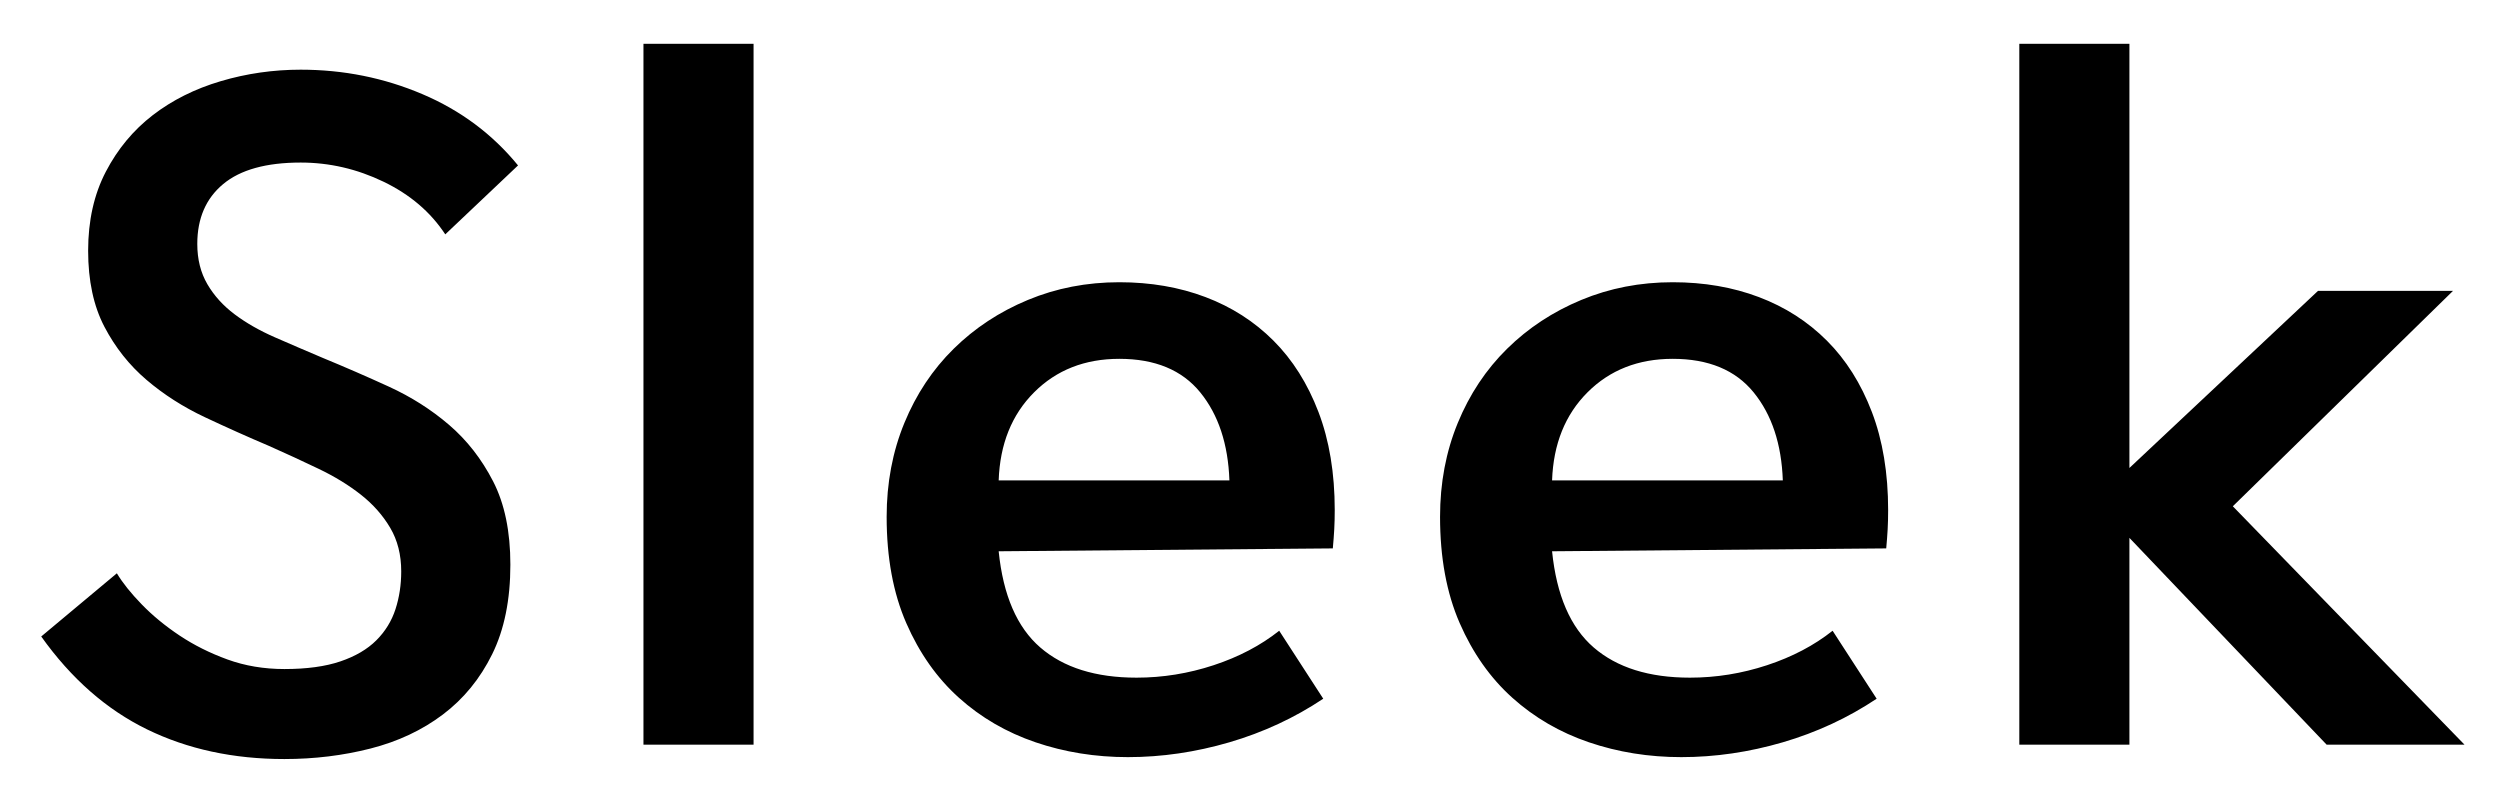
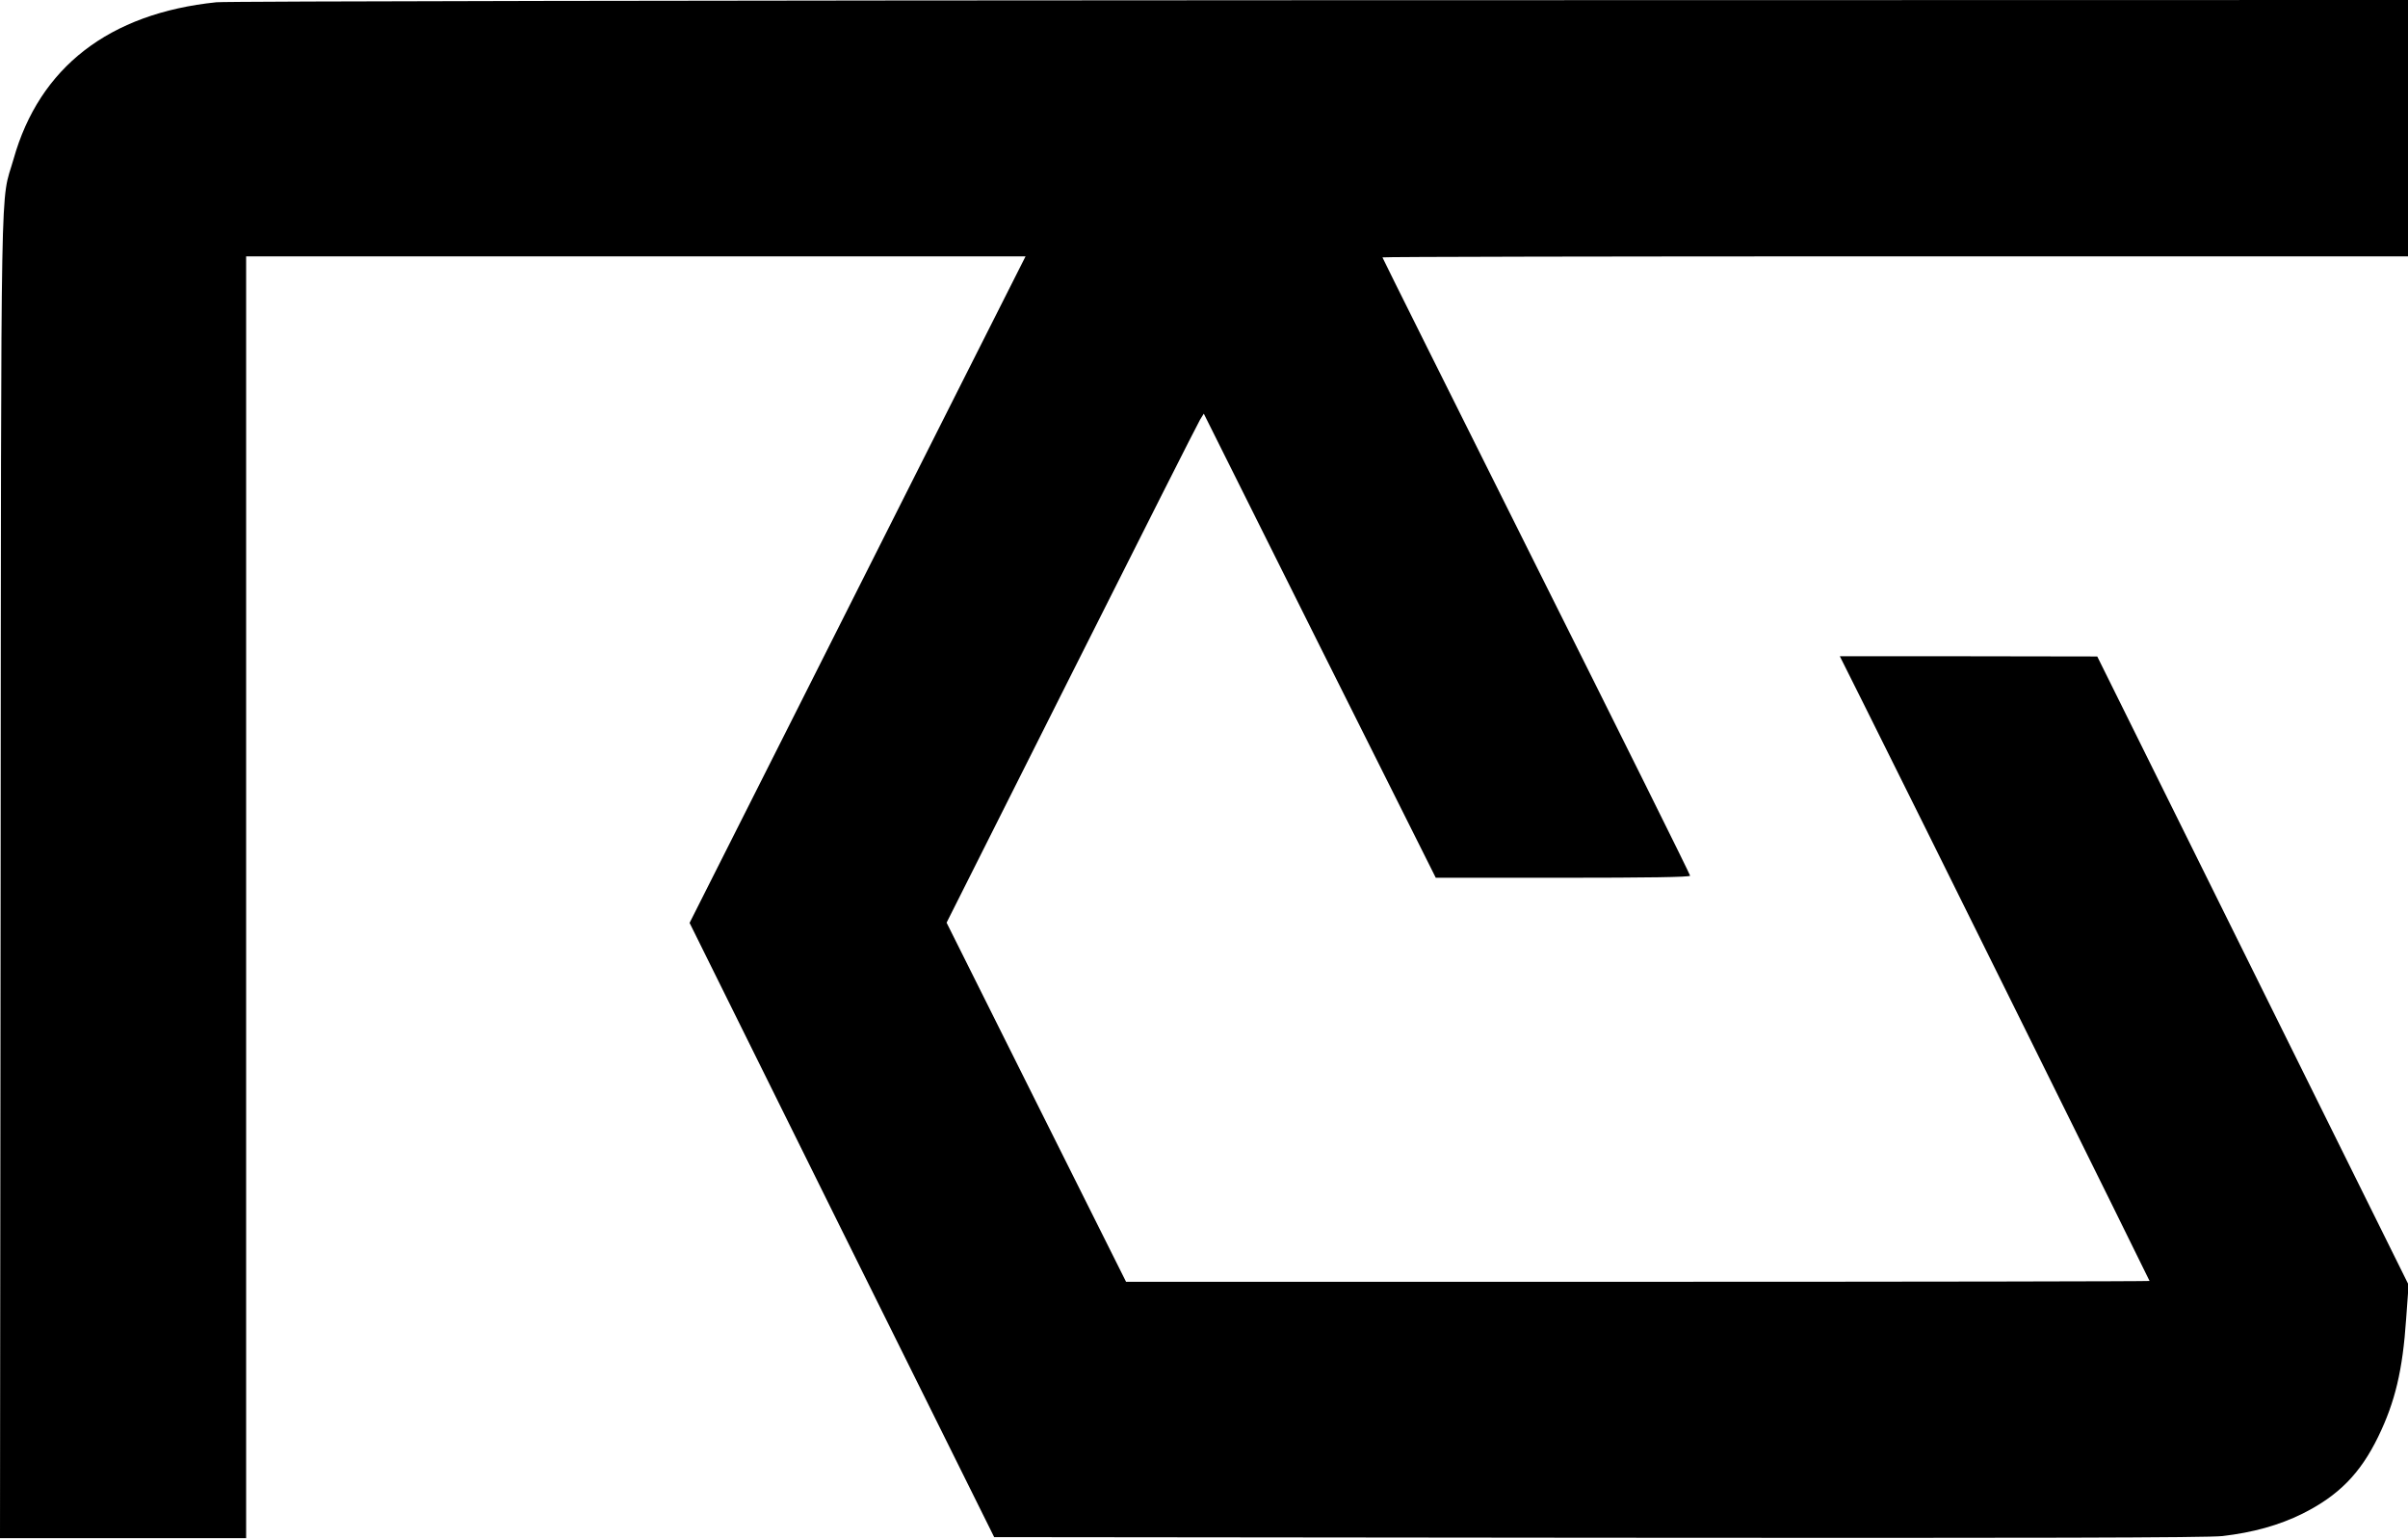
- <svg xmlns="http://www.w3.org/2000/svg" class="logo" viewBox="0 0 47 15" version="1.1">
-   <g id="logo" transform="translate(-113, -89)">
-     <path d="M114.657,93.712 C114.657,93.148 114.768,92.653 114.99,92.227 C115.212,91.801 115.506,91.447 115.872,91.165 C116.238,90.883 116.664,90.67 117.15,90.526 C117.636,90.382 118.137,90.31 118.653,90.31 C119.457,90.31 120.219,90.463 120.939,90.769 C121.659,91.075 122.259,91.522 122.739,92.11 L121.371,93.406 C121.095,92.986 120.708,92.656 120.21,92.416 C119.712,92.176 119.193,92.056 118.653,92.056 C118.005,92.056 117.519,92.191 117.195,92.461 C116.871,92.731 116.709,93.106 116.709,93.586 C116.709,93.874 116.772,94.126 116.898,94.342 C117.024,94.558 117.195,94.747 117.411,94.909 C117.627,95.071 117.879,95.215 118.167,95.341 C118.455,95.467 118.755,95.596 119.067,95.728 C119.475,95.896 119.889,96.076 120.309,96.268 C120.729,96.46 121.107,96.7 121.443,96.988 C121.779,97.276 122.055,97.63 122.271,98.05 C122.487,98.47 122.595,98.992 122.595,99.616 C122.595,100.276 122.481,100.837 122.253,101.299 C122.025,101.761 121.716,102.139 121.326,102.433 C120.936,102.727 120.483,102.94 119.967,103.072 C119.451,103.204 118.911,103.27 118.347,103.27 C117.387,103.27 116.526,103.084 115.764,102.712 C115.002,102.34 114.339,101.758 113.775,100.966 L115.197,99.778 C115.305,99.958 115.461,100.153 115.665,100.363 C115.869,100.573 116.106,100.768 116.376,100.948 C116.646,101.128 116.946,101.278 117.276,101.398 C117.606,101.518 117.963,101.578 118.347,101.578 C118.767,101.578 119.118,101.53 119.4,101.434 C119.682,101.338 119.907,101.206 120.075,101.038 C120.243,100.87 120.363,100.675 120.435,100.453 C120.507,100.231 120.543,99.994 120.543,99.742 C120.543,99.43 120.474,99.157 120.336,98.923 C120.198,98.689 120.015,98.482 119.787,98.302 C119.559,98.122 119.295,97.96 118.995,97.816 C118.695,97.672 118.383,97.528 118.059,97.384 C117.663,97.216 117.261,97.036 116.853,96.844 C116.445,96.652 116.079,96.418 115.755,96.142 C115.431,95.866 115.167,95.533 114.963,95.143 C114.759,94.753 114.657,94.276 114.657,93.712 Z M127.167,89.824 L127.167,103 L125.097,103 L125.097,89.824 L127.167,89.824 Z M131.775,99.364 C131.859,100.192 132.12,100.795 132.558,101.173 C132.996,101.551 133.599,101.74 134.367,101.74 C134.859,101.74 135.342,101.662 135.816,101.506 C136.29,101.35 136.701,101.134 137.049,100.858 L137.877,102.136 C137.337,102.496 136.749,102.769 136.113,102.955 C135.477,103.141 134.841,103.234 134.205,103.234 C133.593,103.234 133.014,103.141 132.468,102.955 C131.922,102.769 131.442,102.49 131.028,102.118 C130.614,101.746 130.284,101.278 130.038,100.714 C129.792,100.15 129.669,99.484 129.669,98.716 C129.669,98.08 129.78,97.492 130.002,96.952 C130.224,96.412 130.533,95.947 130.929,95.557 C131.325,95.167 131.79,94.861 132.324,94.639 C132.858,94.417 133.431,94.306 134.043,94.306 C134.631,94.306 135.171,94.399 135.663,94.585 C136.155,94.771 136.581,95.044 136.941,95.404 C137.301,95.764 137.583,96.211 137.787,96.745 C137.991,97.279 138.093,97.894 138.093,98.59 C138.093,98.722 138.09,98.842 138.084,98.95 C138.078,99.058 138.069,99.178 138.057,99.31 L131.775,99.364 Z M134.043,95.746 C133.395,95.746 132.861,95.956 132.441,96.376 C132.021,96.796 131.799,97.348 131.775,98.032 L136.113,98.032 C136.089,97.348 135.906,96.796 135.564,96.376 C135.222,95.956 134.715,95.746 134.043,95.746 Z M142.179,99.364 C142.263,100.192 142.524,100.795 142.962,101.173 C143.4,101.551 144.003,101.74 144.771,101.74 C145.263,101.74 145.746,101.662 146.22,101.506 C146.694,101.35 147.105,101.134 147.453,100.858 L148.281,102.136 C147.741,102.496 147.153,102.769 146.517,102.955 C145.881,103.141 145.245,103.234 144.609,103.234 C143.997,103.234 143.418,103.141 142.872,102.955 C142.326,102.769 141.846,102.49 141.432,102.118 C141.018,101.746 140.688,101.278 140.442,100.714 C140.196,100.15 140.073,99.484 140.073,98.716 C140.073,98.08 140.184,97.492 140.406,96.952 C140.628,96.412 140.937,95.947 141.333,95.557 C141.729,95.167 142.194,94.861 142.728,94.639 C143.262,94.417 143.835,94.306 144.447,94.306 C145.035,94.306 145.575,94.399 146.067,94.585 C146.559,94.771 146.985,95.044 147.345,95.404 C147.705,95.764 147.987,96.211 148.191,96.745 C148.395,97.279 148.497,97.894 148.497,98.59 C148.497,98.722 148.494,98.842 148.488,98.95 C148.482,99.058 148.473,99.178 148.461,99.31 L142.179,99.364 Z M144.447,95.746 C143.799,95.746 143.265,95.956 142.845,96.376 C142.425,96.796 142.203,97.348 142.179,98.032 L146.517,98.032 C146.493,97.348 146.31,96.796 145.968,96.376 C145.626,95.956 145.119,95.746 144.447,95.746 Z M153.033,89.824 L153.033,97.798 L156.579,94.468 L159.117,94.468 L154.977,98.518 L159.333,103 L156.741,103 L153.033,99.112 L153.033,103 L150.963,103 L150.963,89.824 L153.033,89.824 Z" id="Sleek" />
+ <svg xmlns="http://www.w3.org/2000/svg" version="1.0" width="1174pt" height="750pt" viewBox="0 0 1174 750" preserveAspectRatio="xMidYMid meet">
+   <g transform="translate(0,750) scale(0.1,-0.1)" fill="#000000" stroke="none">
+     <path d="M1055 7489 c-523 -54 -863 -317 -989 -765 -65 -228 -60 72 -63 -3492 l-3 -3232 600 0 600 0 0 3125 0 3125 1900 0 1900 0 -329 -652 c-181 -359 -550 -1091 -819 -1626 l-490 -972 742 -1498 743 -1497 2944 -3 c2119 -2 2972 0 3043 8 149 17 278 53 391 109 176 88 282 195 370 376 82 169 119 323 136 575 l12 165 -759 1532 -759 1532 -628 1 -627 0 116 -232 c195 -389 1394 -2810 1394 -2814 0 -2 -1123 -4 -2495 -4 l-2495 0 -438 876 -437 875 609 1212 c335 667 617 1225 627 1241 l18 29 565 -1132 566 -1131 620 0 c407 0 620 3 620 10 0 6 -337 685 -750 1510 -412 825 -750 1502 -750 1505 0 3 1125 5 2500 5 l2500 0 0 625 0 625 -5302 -1 c-2917 -1 -5339 -5 -5383 -10z" />
  </g>
</svg>
